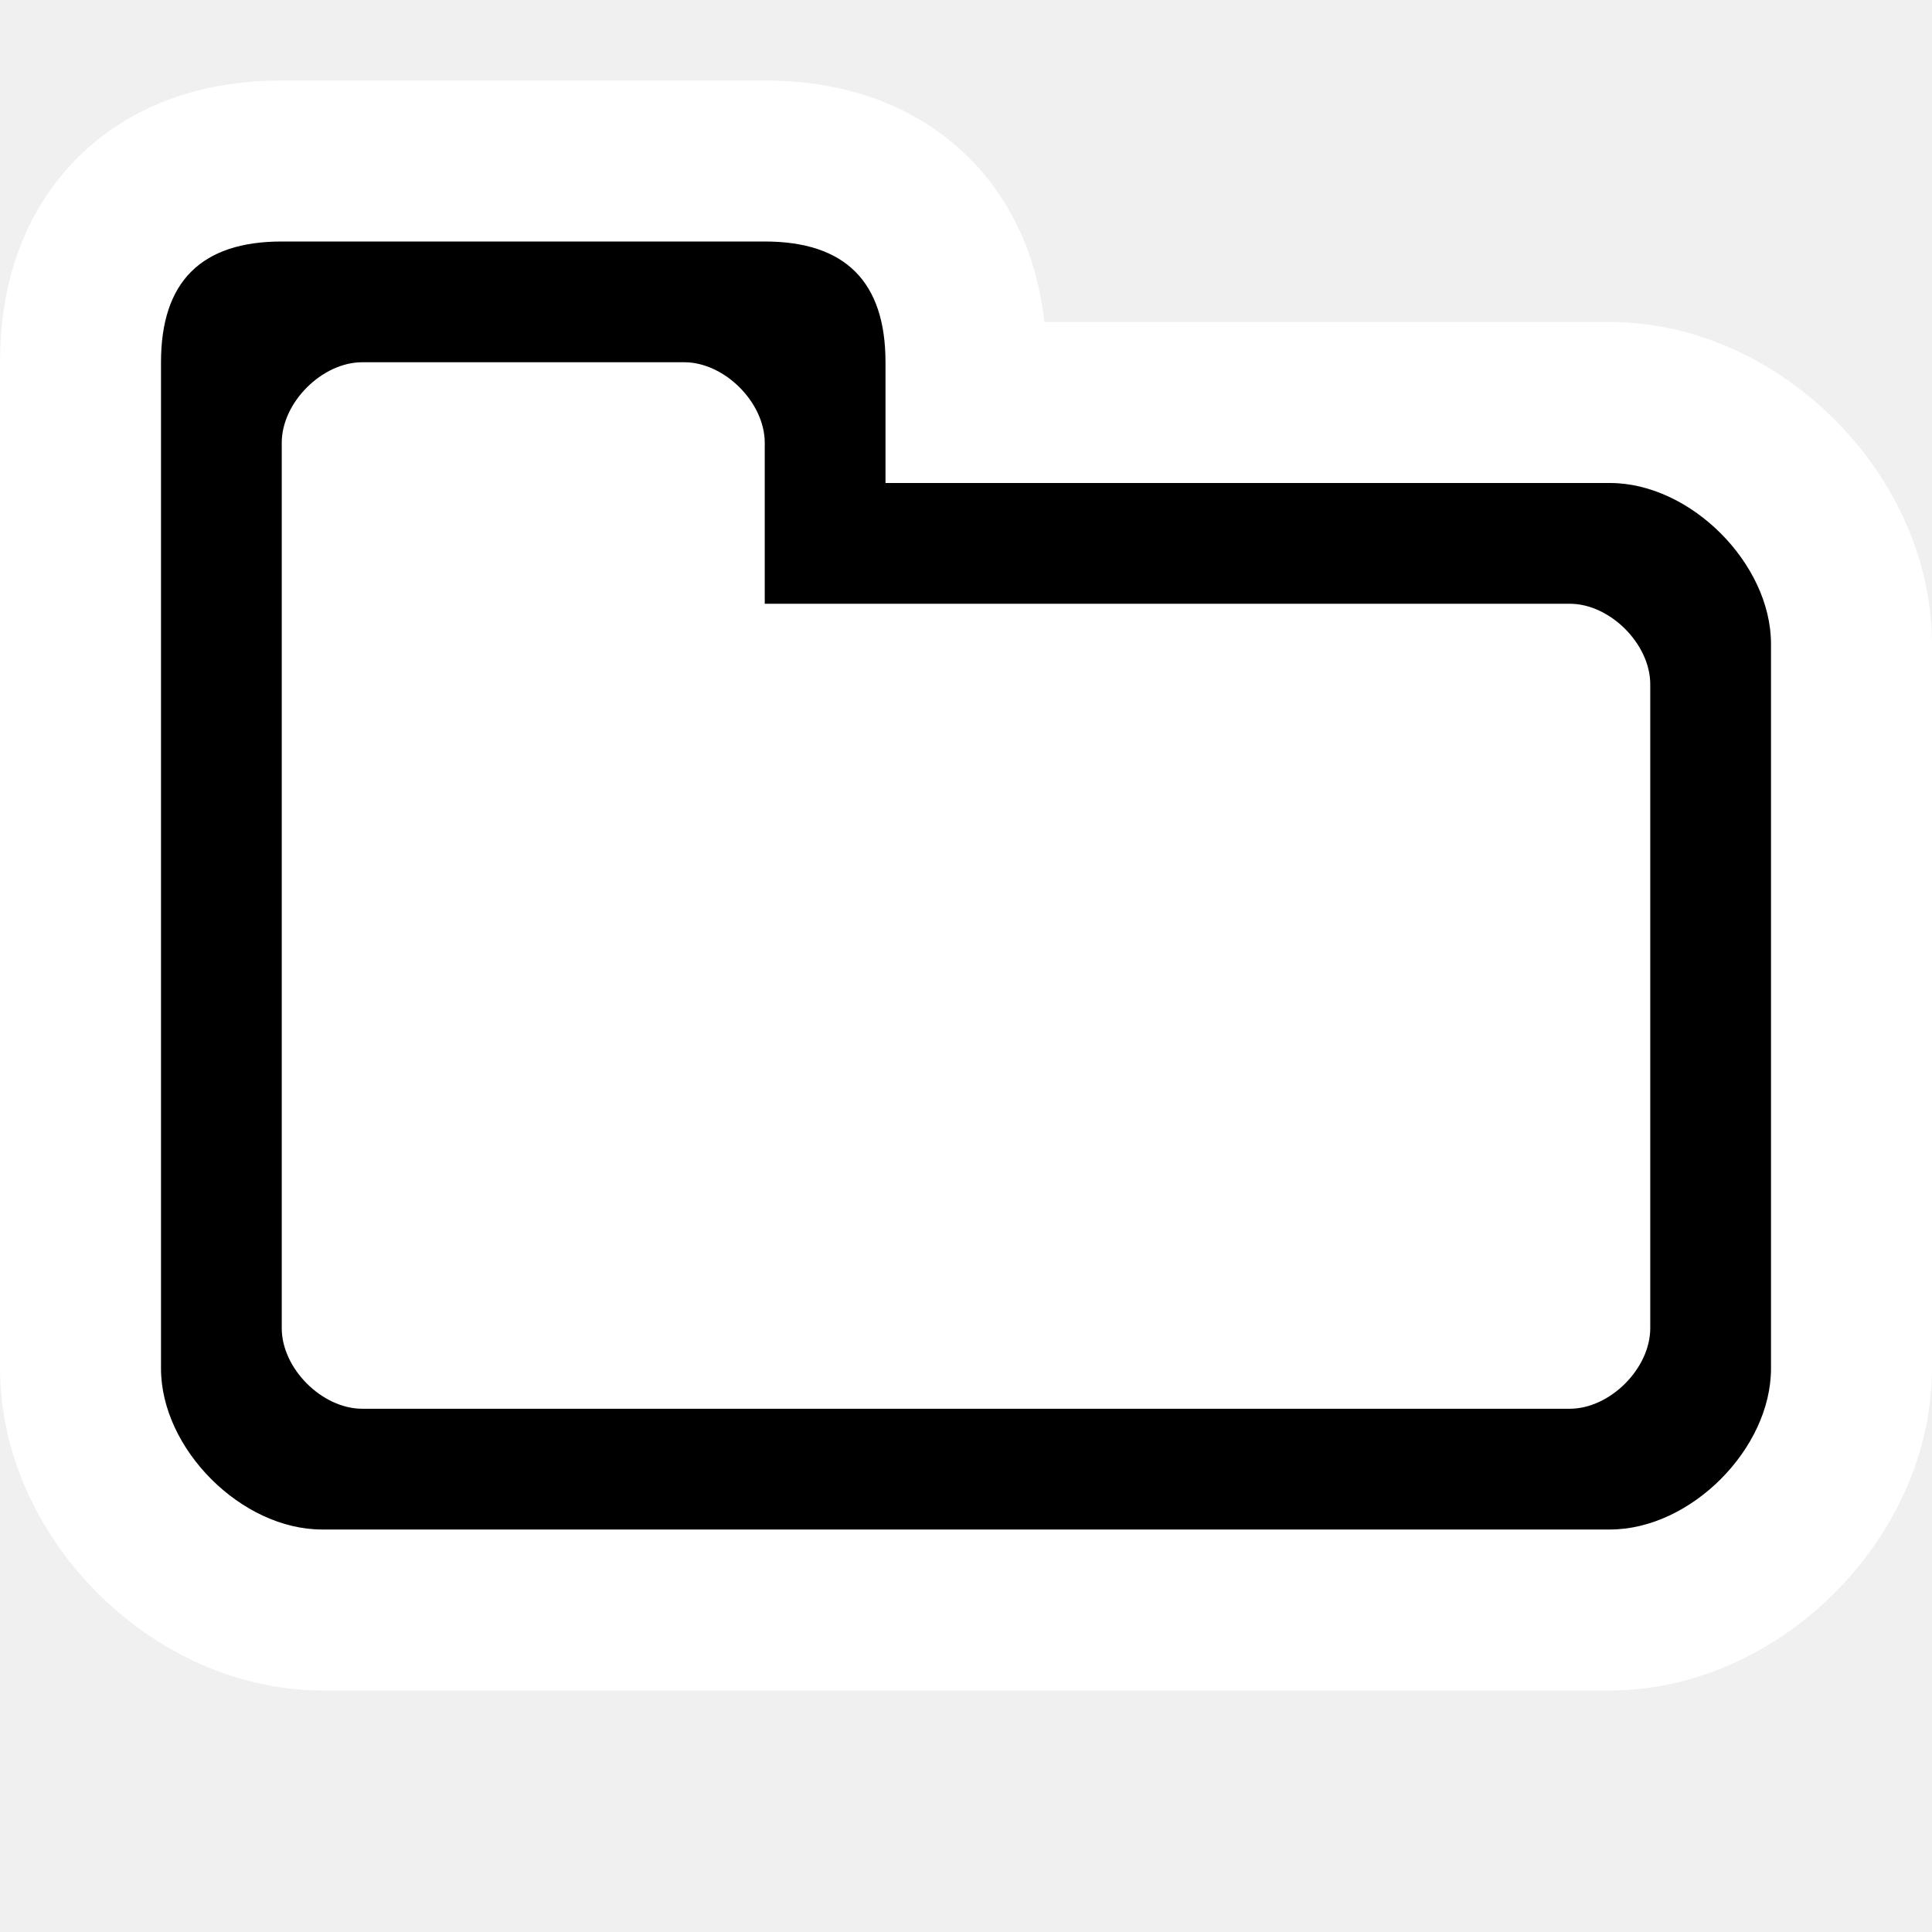
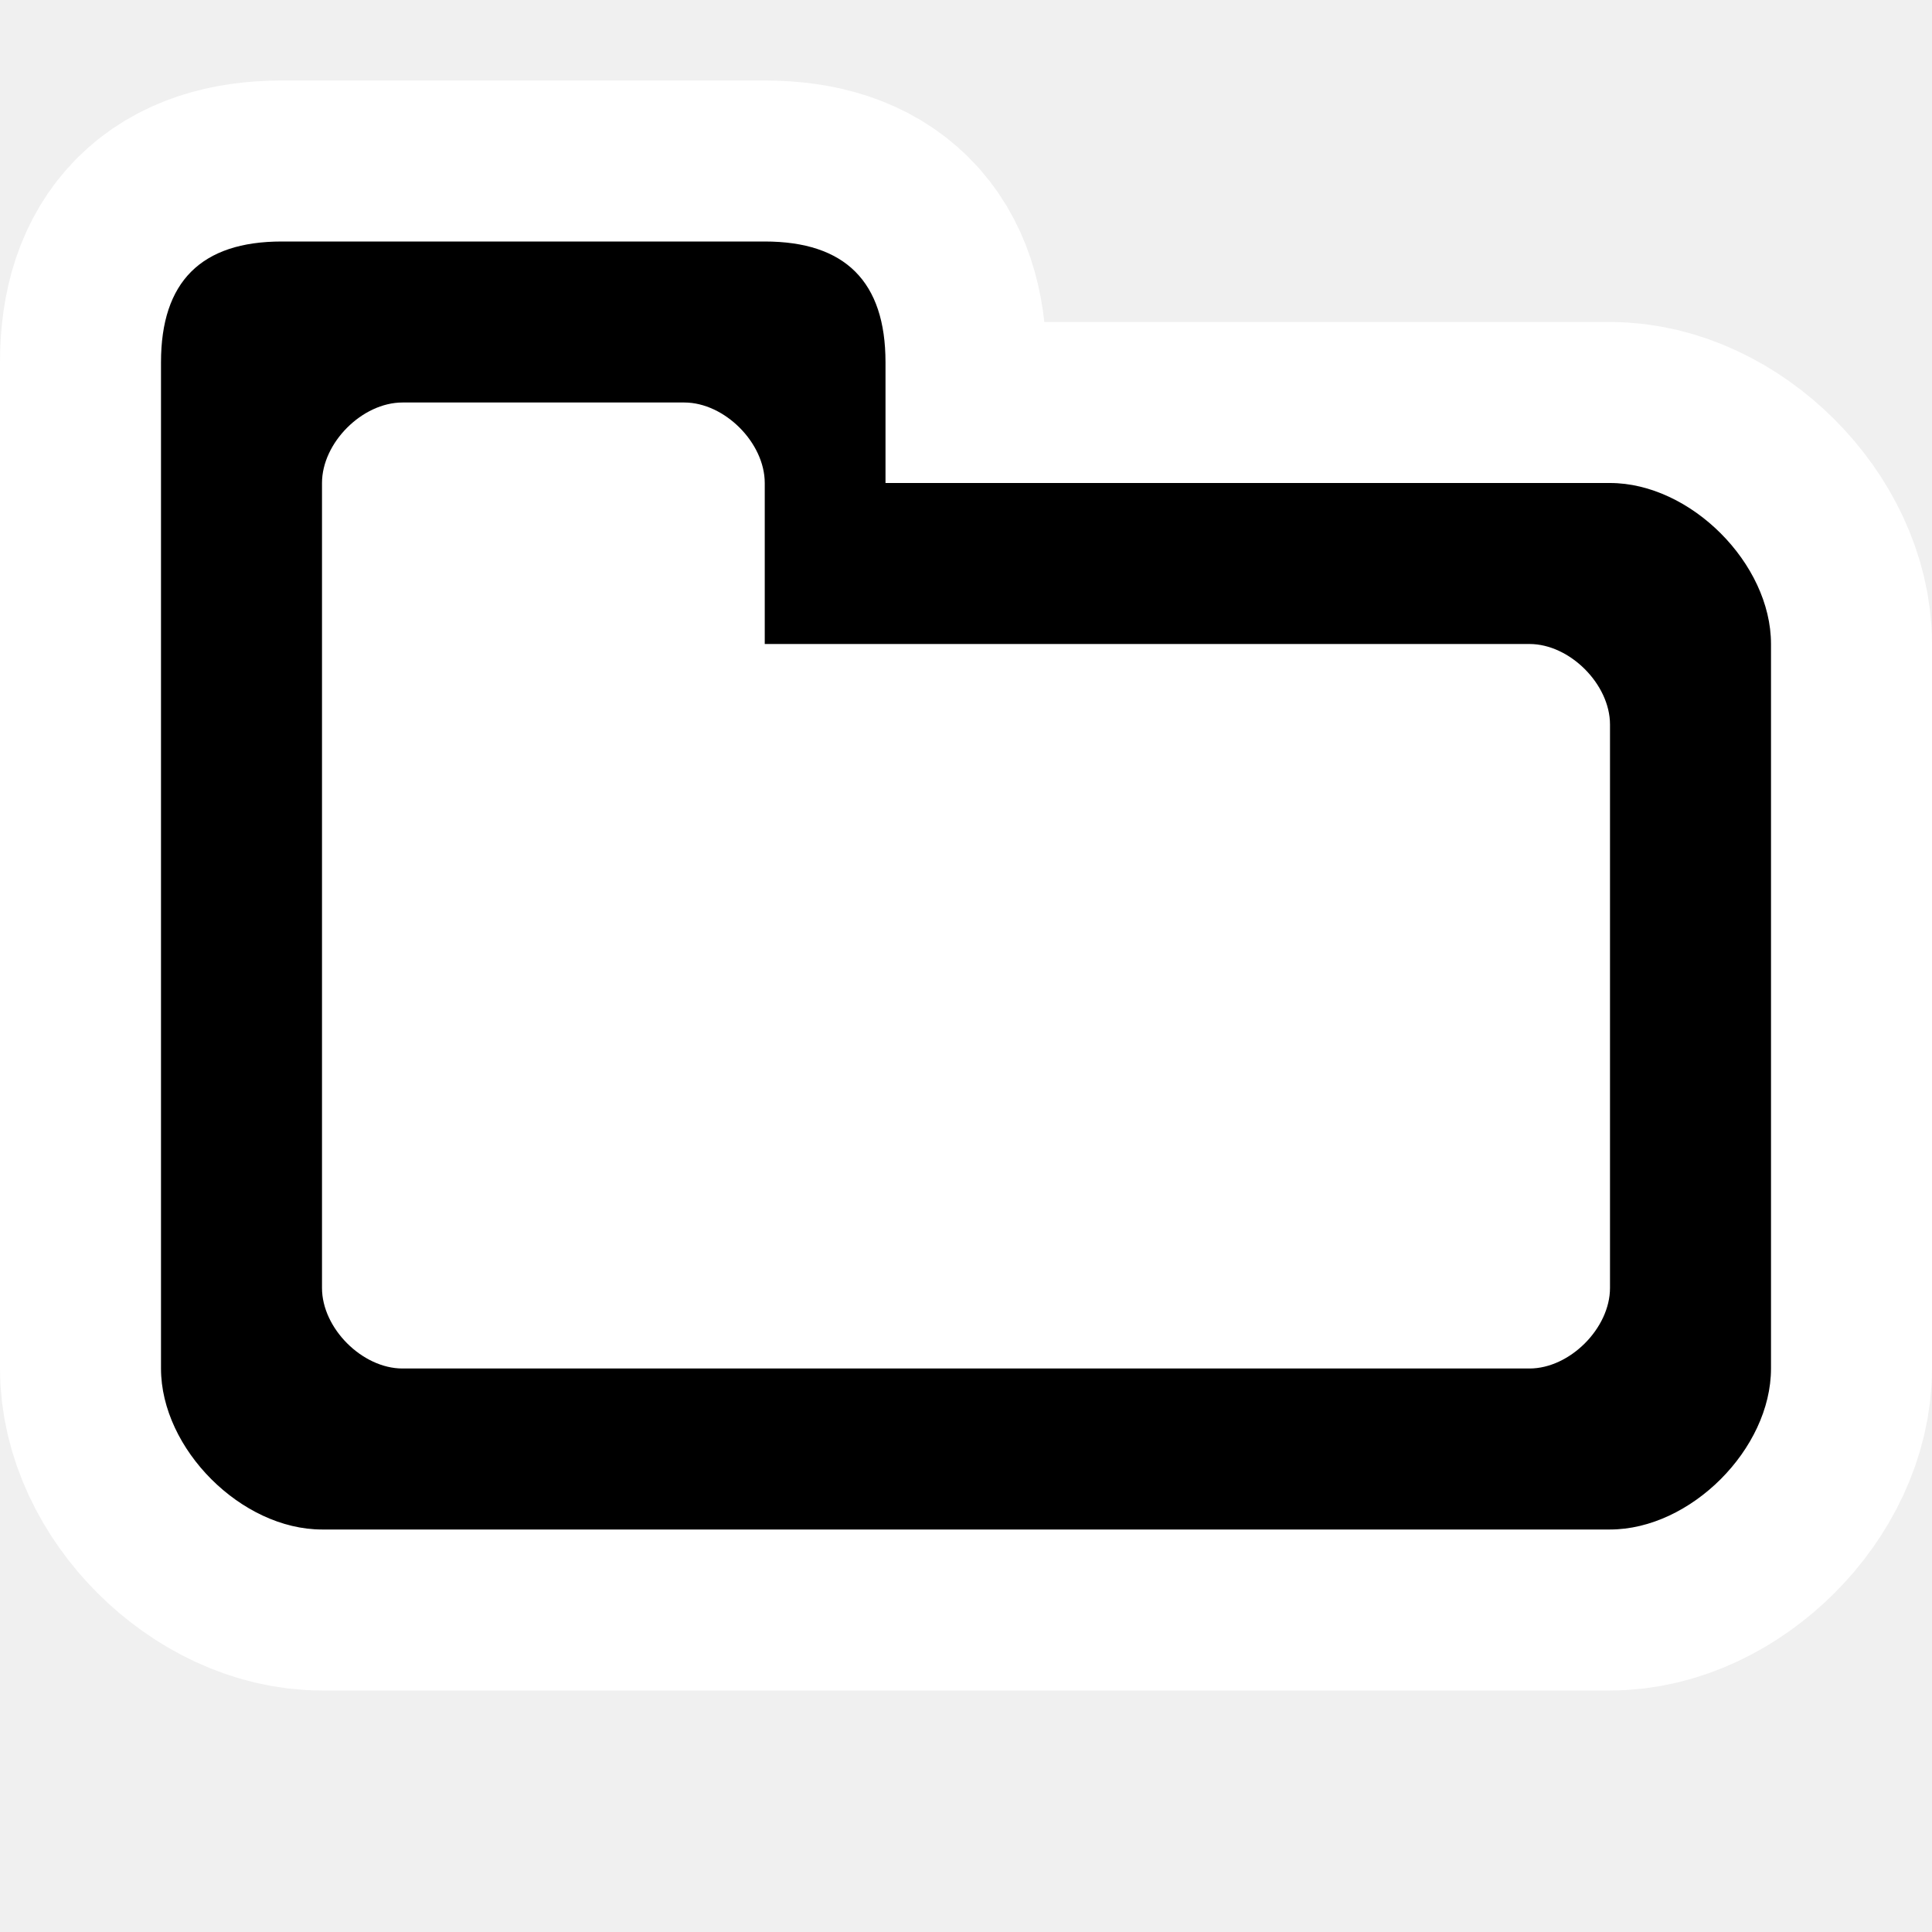
<svg xmlns="http://www.w3.org/2000/svg" width="48px" height="48px" viewBox="0 0 48 48" xml:space="preserve" id="svg1358">
  <defs id="defs1373">
		
	
			
			
			
		</defs>
  <rect style="fill:none;fill-opacity:0.75;fill-rule:evenodd;stroke:none;stroke-width:1px;stroke-linecap:butt;stroke-linejoin:miter;stroke-opacity:1" id="rect4762" width="48" height="48" x="0" y="0" />
  <path id="path9126" d="M 7,6 C 5,6 4,7 4,9 L 4,34 C 4,36 6,38 8,38 L 40,38 C 42,38 44,36 44,34 L 44,16 C 44,14 42,12 40,12 L 22,12 L 22,9 C 22,7 21,6 19,6 L 7,6 z " style="fill-rule:nonzero;stroke:#ffffff;stroke-width:8;stroke-miterlimit:4;stroke-dasharray:none;fill:#ffffff;fill-opacity:1;stroke-opacity:1;stroke-linejoin:round;stroke-linecap:round" />
  <path style="fill-rule:nonzero;stroke:none;stroke-width:7;stroke-miterlimit:4;stroke-dasharray:none;fill:#000000;fill-opacity:1" d="M 7,6 C 5,6 4,7 4,9 L 4,34 C 4,36 6,38 8,38 L 40,38 C 42,38 44,36 44,34 L 44,16 C 44,14 42,12 40,12 L 22,12 L 22,9 C 22,7 21,6 19,6 L 7,6 z " id="path1365" />
-   <path id="path3303" d="M 9,9 C 8,9 7,10 7,11 L 7,33 C 7,34 8,35 9,35 L 39,35 C 40,35 41,34 41,33 L 41,17 C 41,16 40,15 39,15 L 19,15 L 19,11 C 19,10 18,9 17,9 L 9,9 z " style="fill-rule:nonzero;stroke:none;stroke-width:7;stroke-miterlimit:4;stroke-dasharray:none;fill:#ffffff;fill-opacity:1" />
+   <path id="path3303" d="M 10,10 C 9,10 8,11 8,12 L 8,32 C 8,33 9,34 10,34 L 38,34 C 39,34 40,33 40,32 L 40,18 C 40,17 39,16 38,16 L 19,16 L 19,12 C 19,11 18,10 17,10 L 10,10 z " style="fill-rule:nonzero;stroke:none;stroke-width:7;stroke-miterlimit:4;stroke-dasharray:none;fill:#ffffff;fill-opacity:1" />
</svg>
